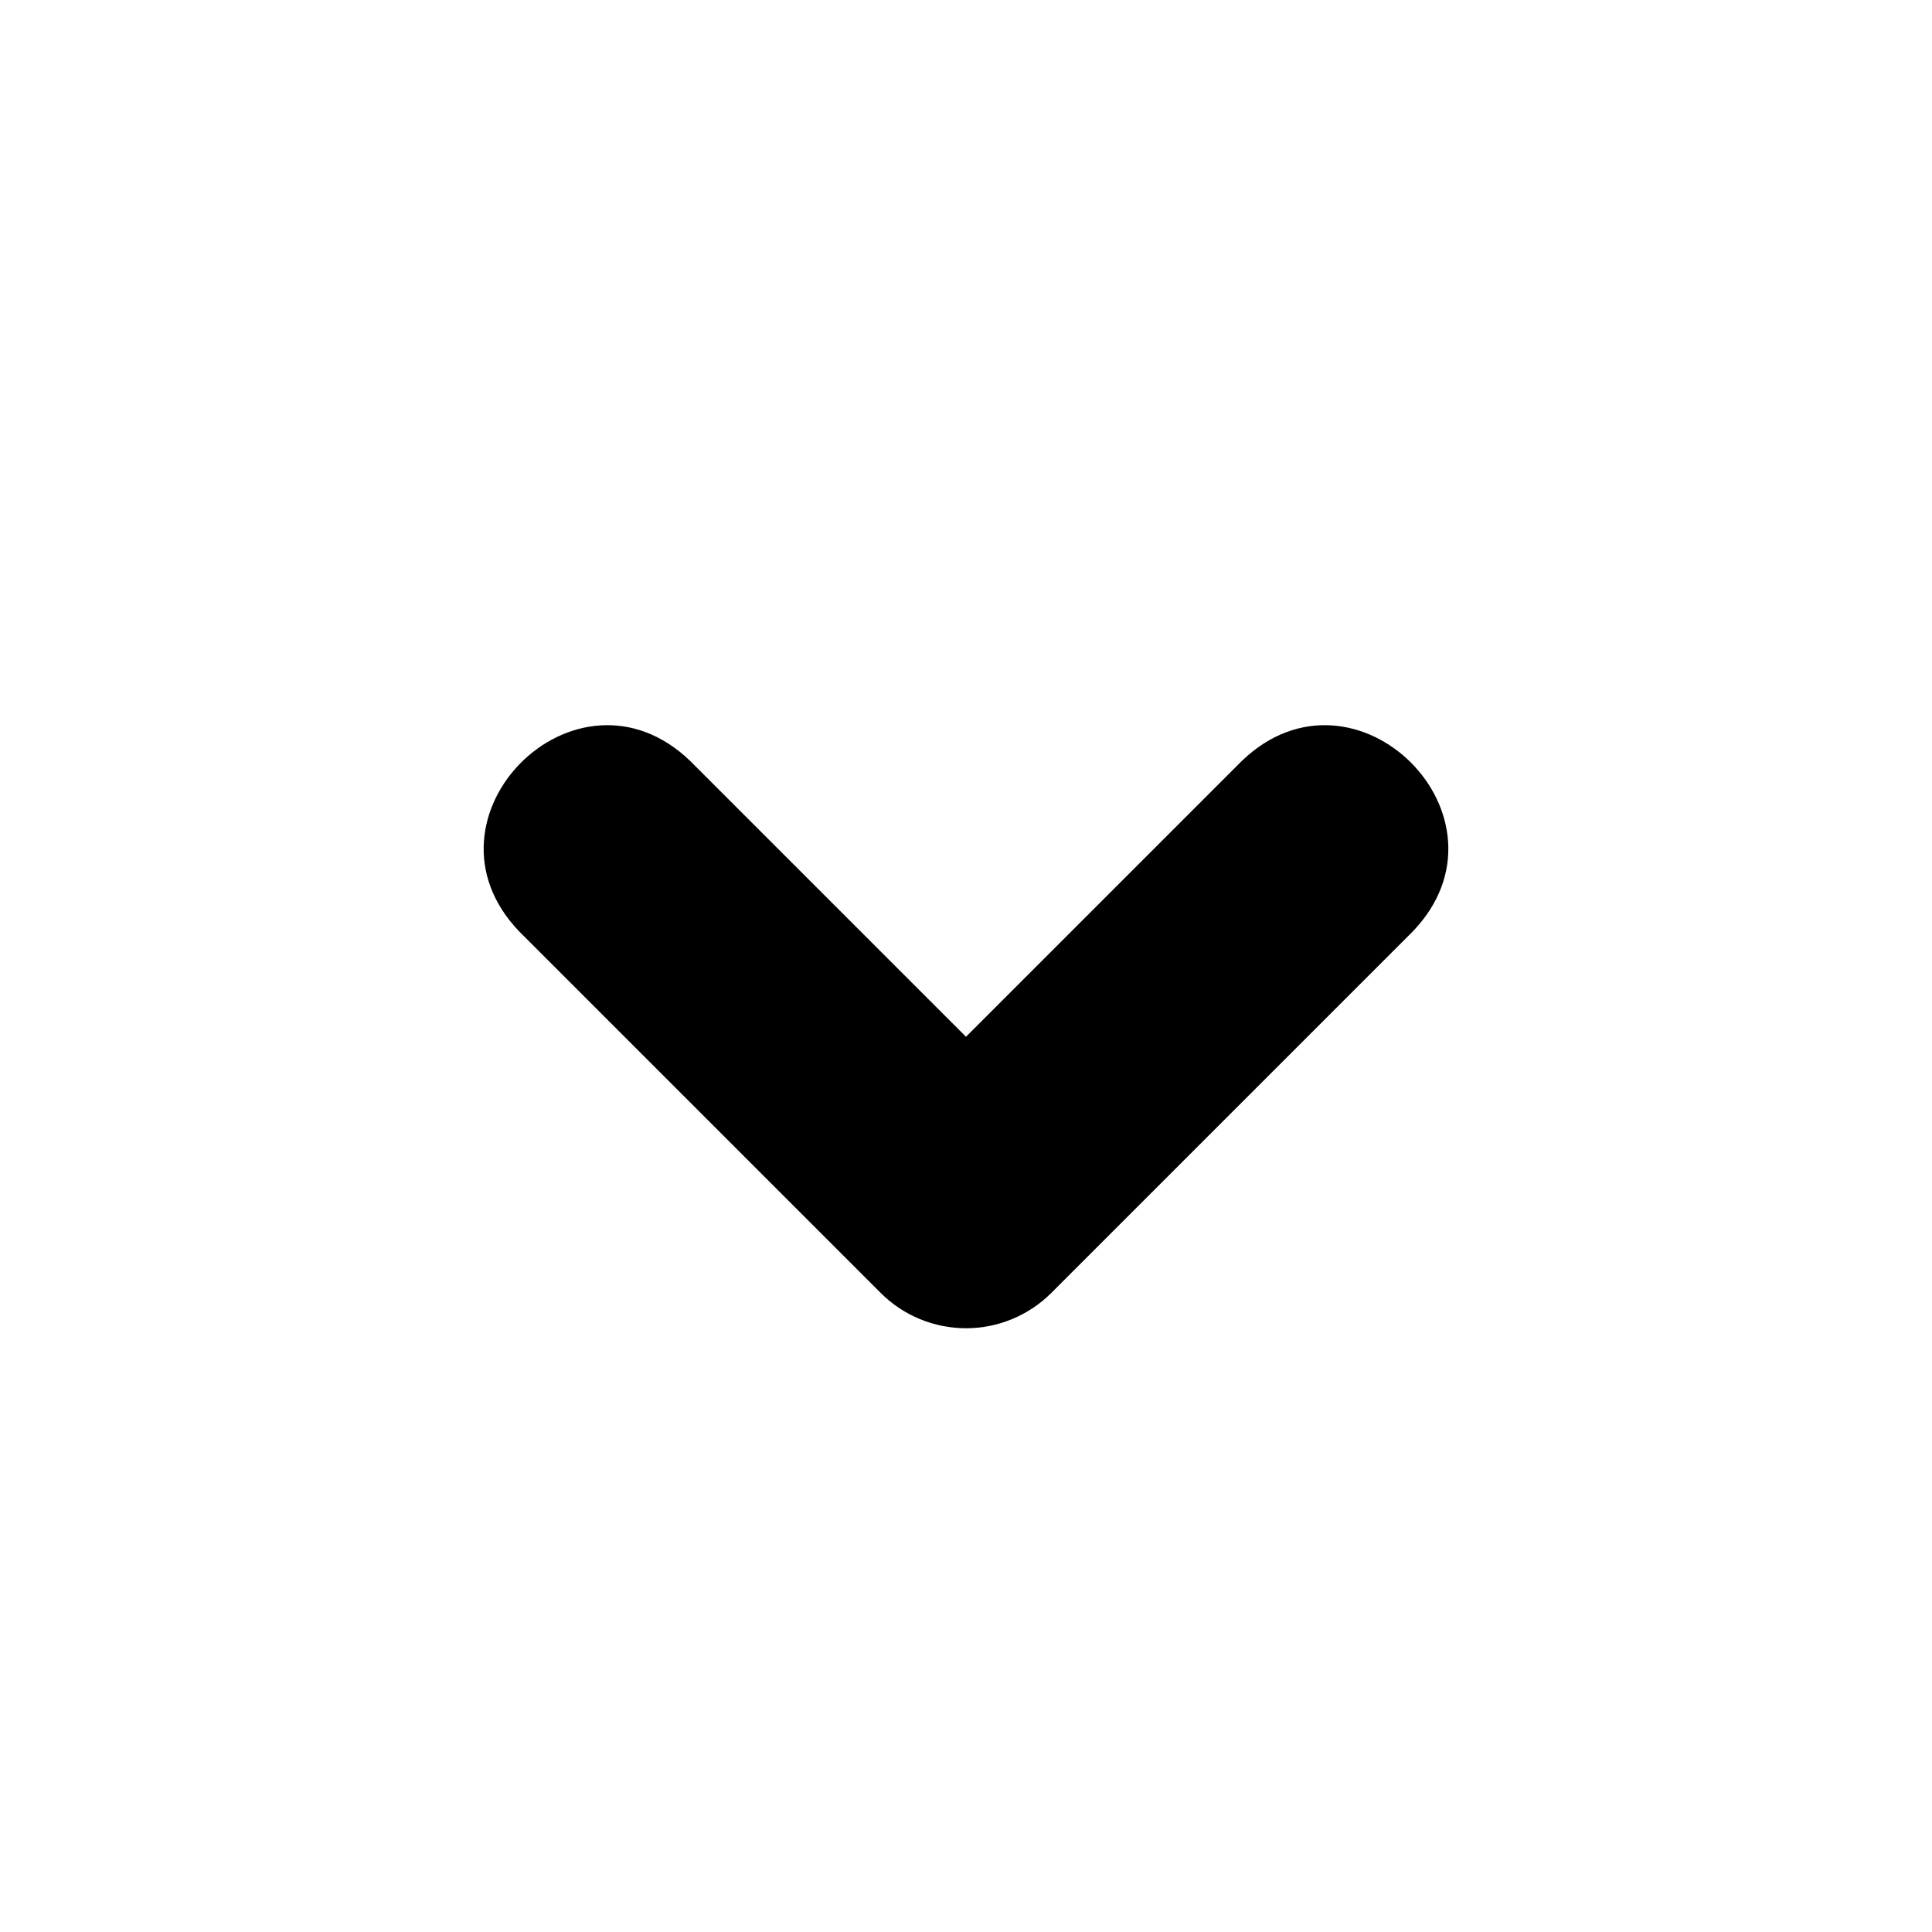
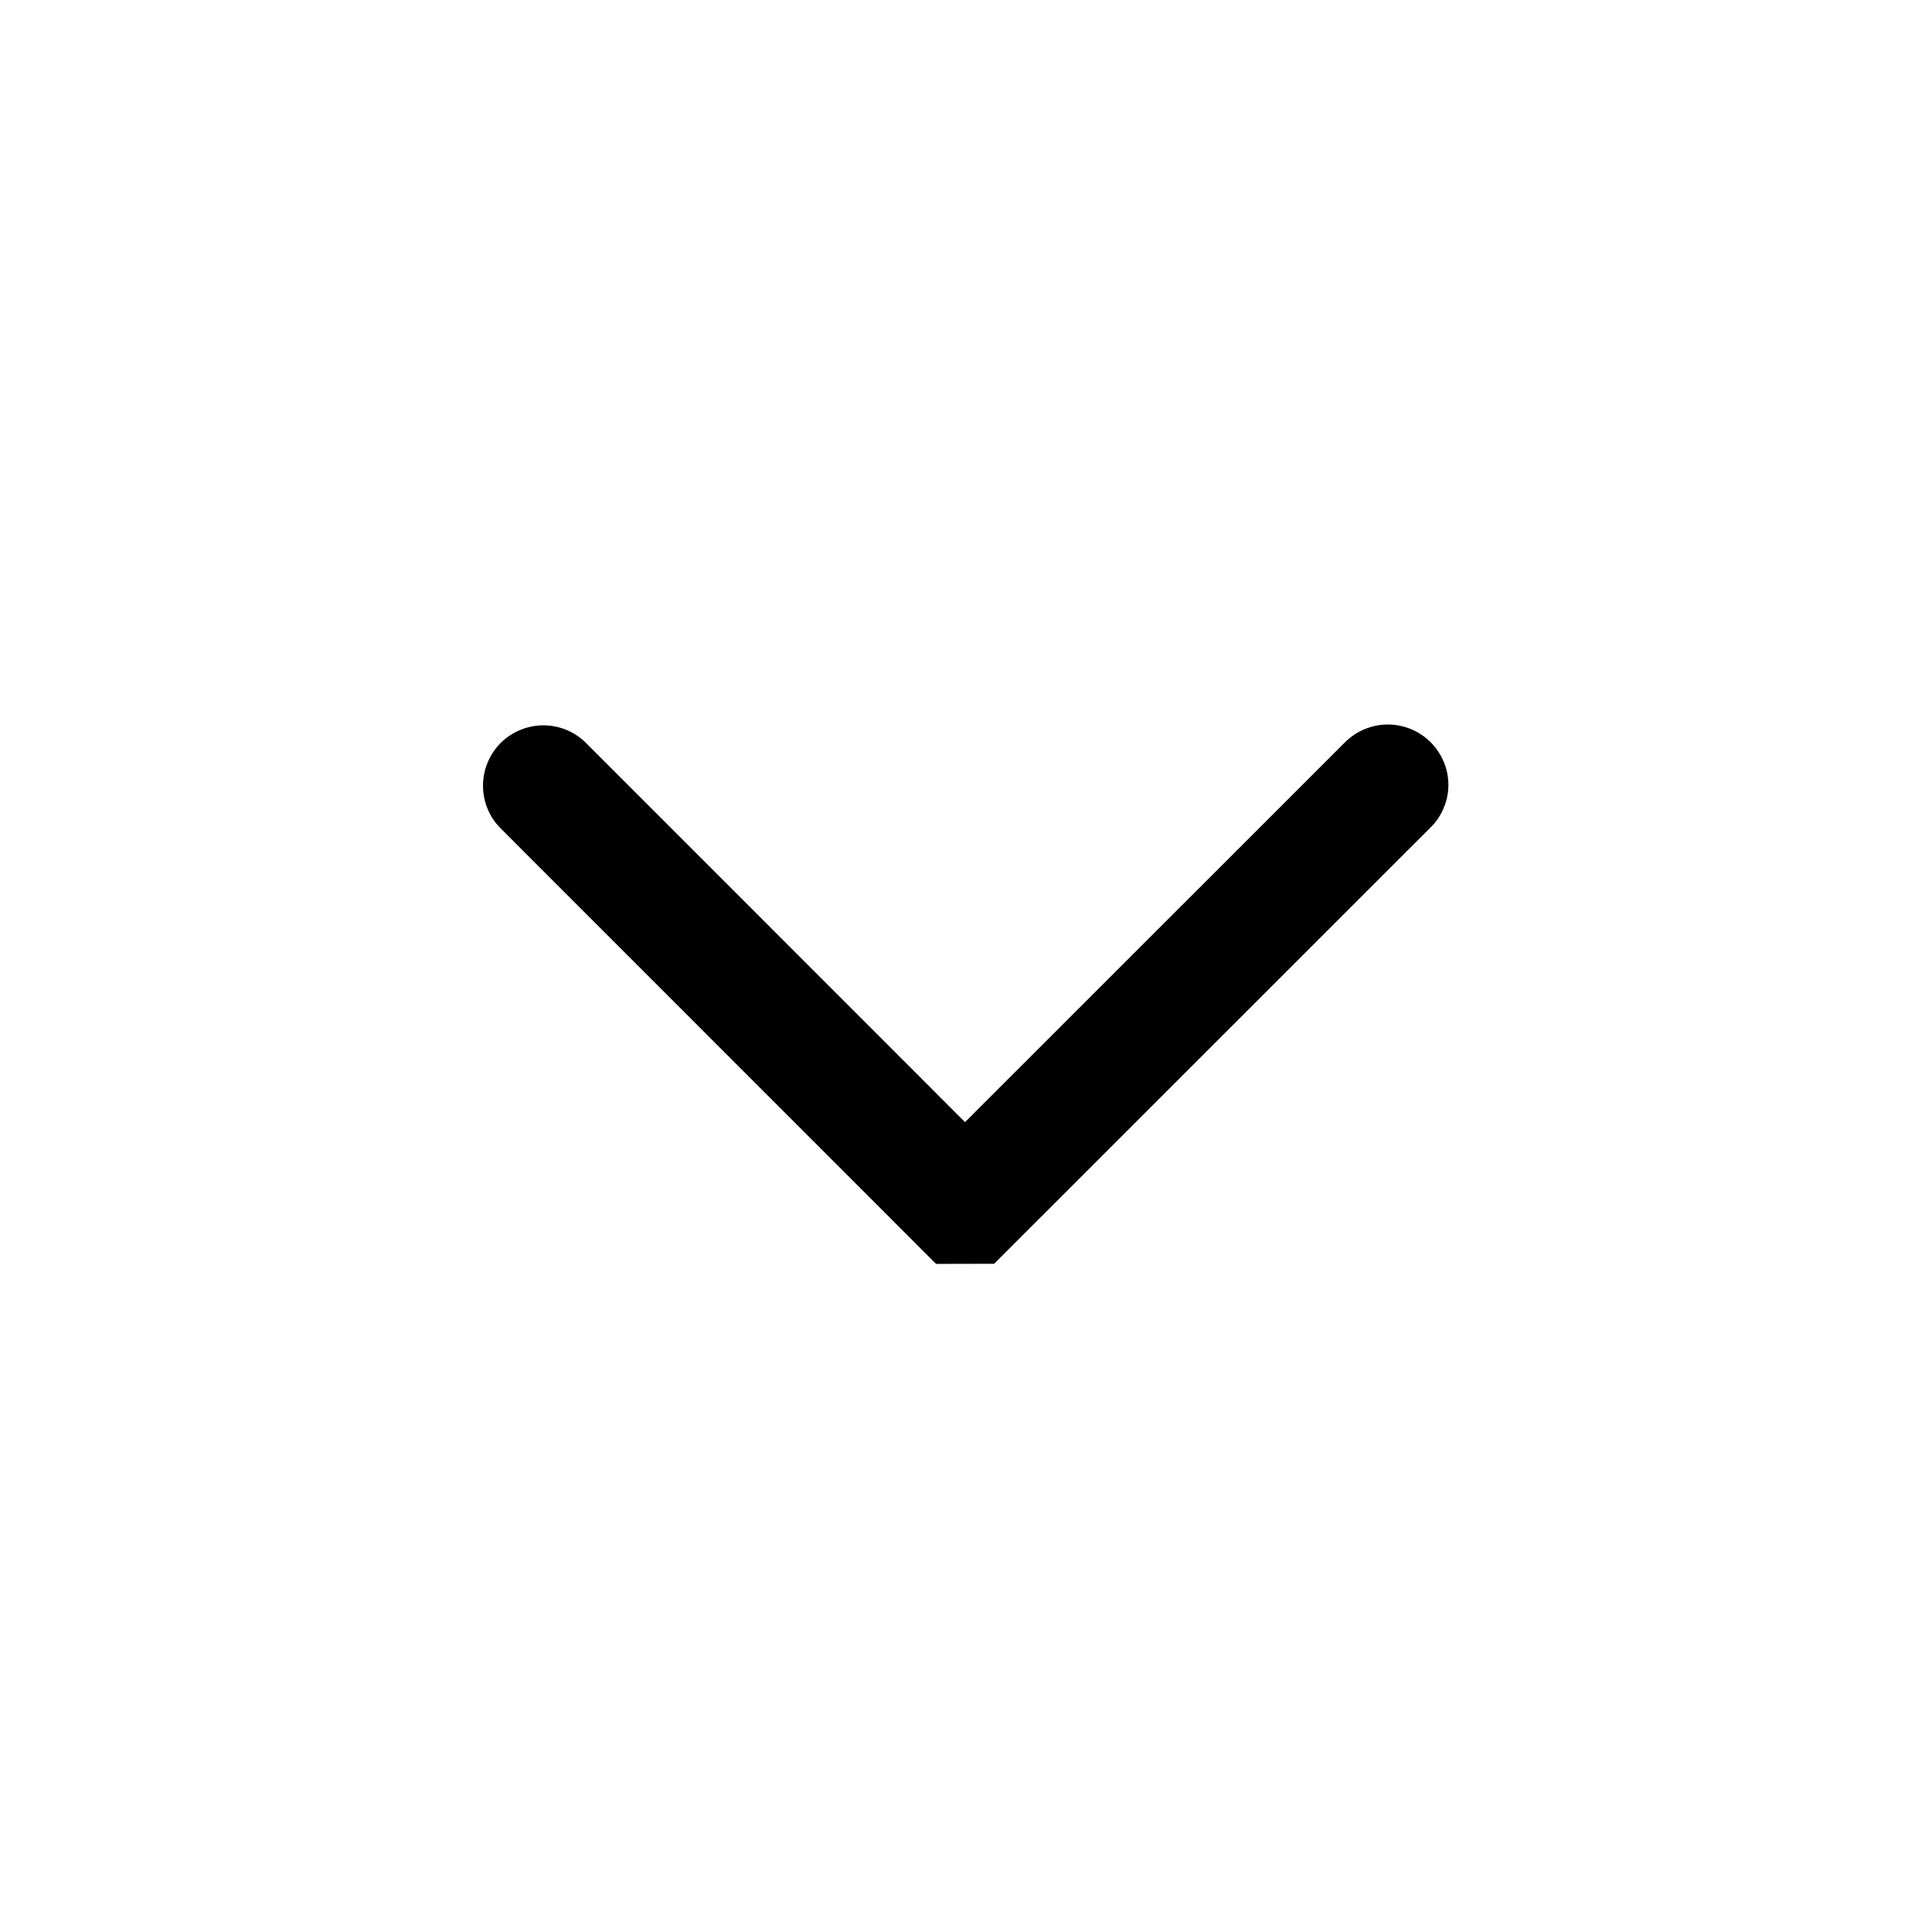
- <svg xmlns="http://www.w3.org/2000/svg" width="16" height="16">
-   <path d="M8 11a1 1 0 01-.707-.293l-2.99-2.99c-.91-.942.471-2.324 1.414-1.414L8 8.586l2.283-2.283c.943-.91 2.324.472 1.414 1.414l-2.99 2.99A1 1 0 018 11z" />
+ <svg xmlns="http://www.w3.org/2000/svg" width="16" height="16" viewBox="0 0 16 16" fill="none">
+   <path d="M8.233 10.466L11.847 6.853C11.894 6.807 11.931 6.752 11.956 6.691C11.982 6.631 11.995 6.566 11.995 6.5C11.995 6.434 11.982 6.369 11.956 6.308C11.931 6.248 11.894 6.193 11.847 6.146C11.754 6.053 11.626 6 11.494 6C11.361 6 11.234 6.053 11.14 6.146L7.992 9.293L4.847 6.147C4.753 6.056 4.627 6.006 4.496 6.007C4.365 6.008 4.239 6.061 4.146 6.153C4.054 6.246 4.001 6.372 4 6.503C3.999 6.634 4.049 6.76 4.14 6.854L7.752 10.467L8.233 10.466Z" fill="black" />
</svg>
